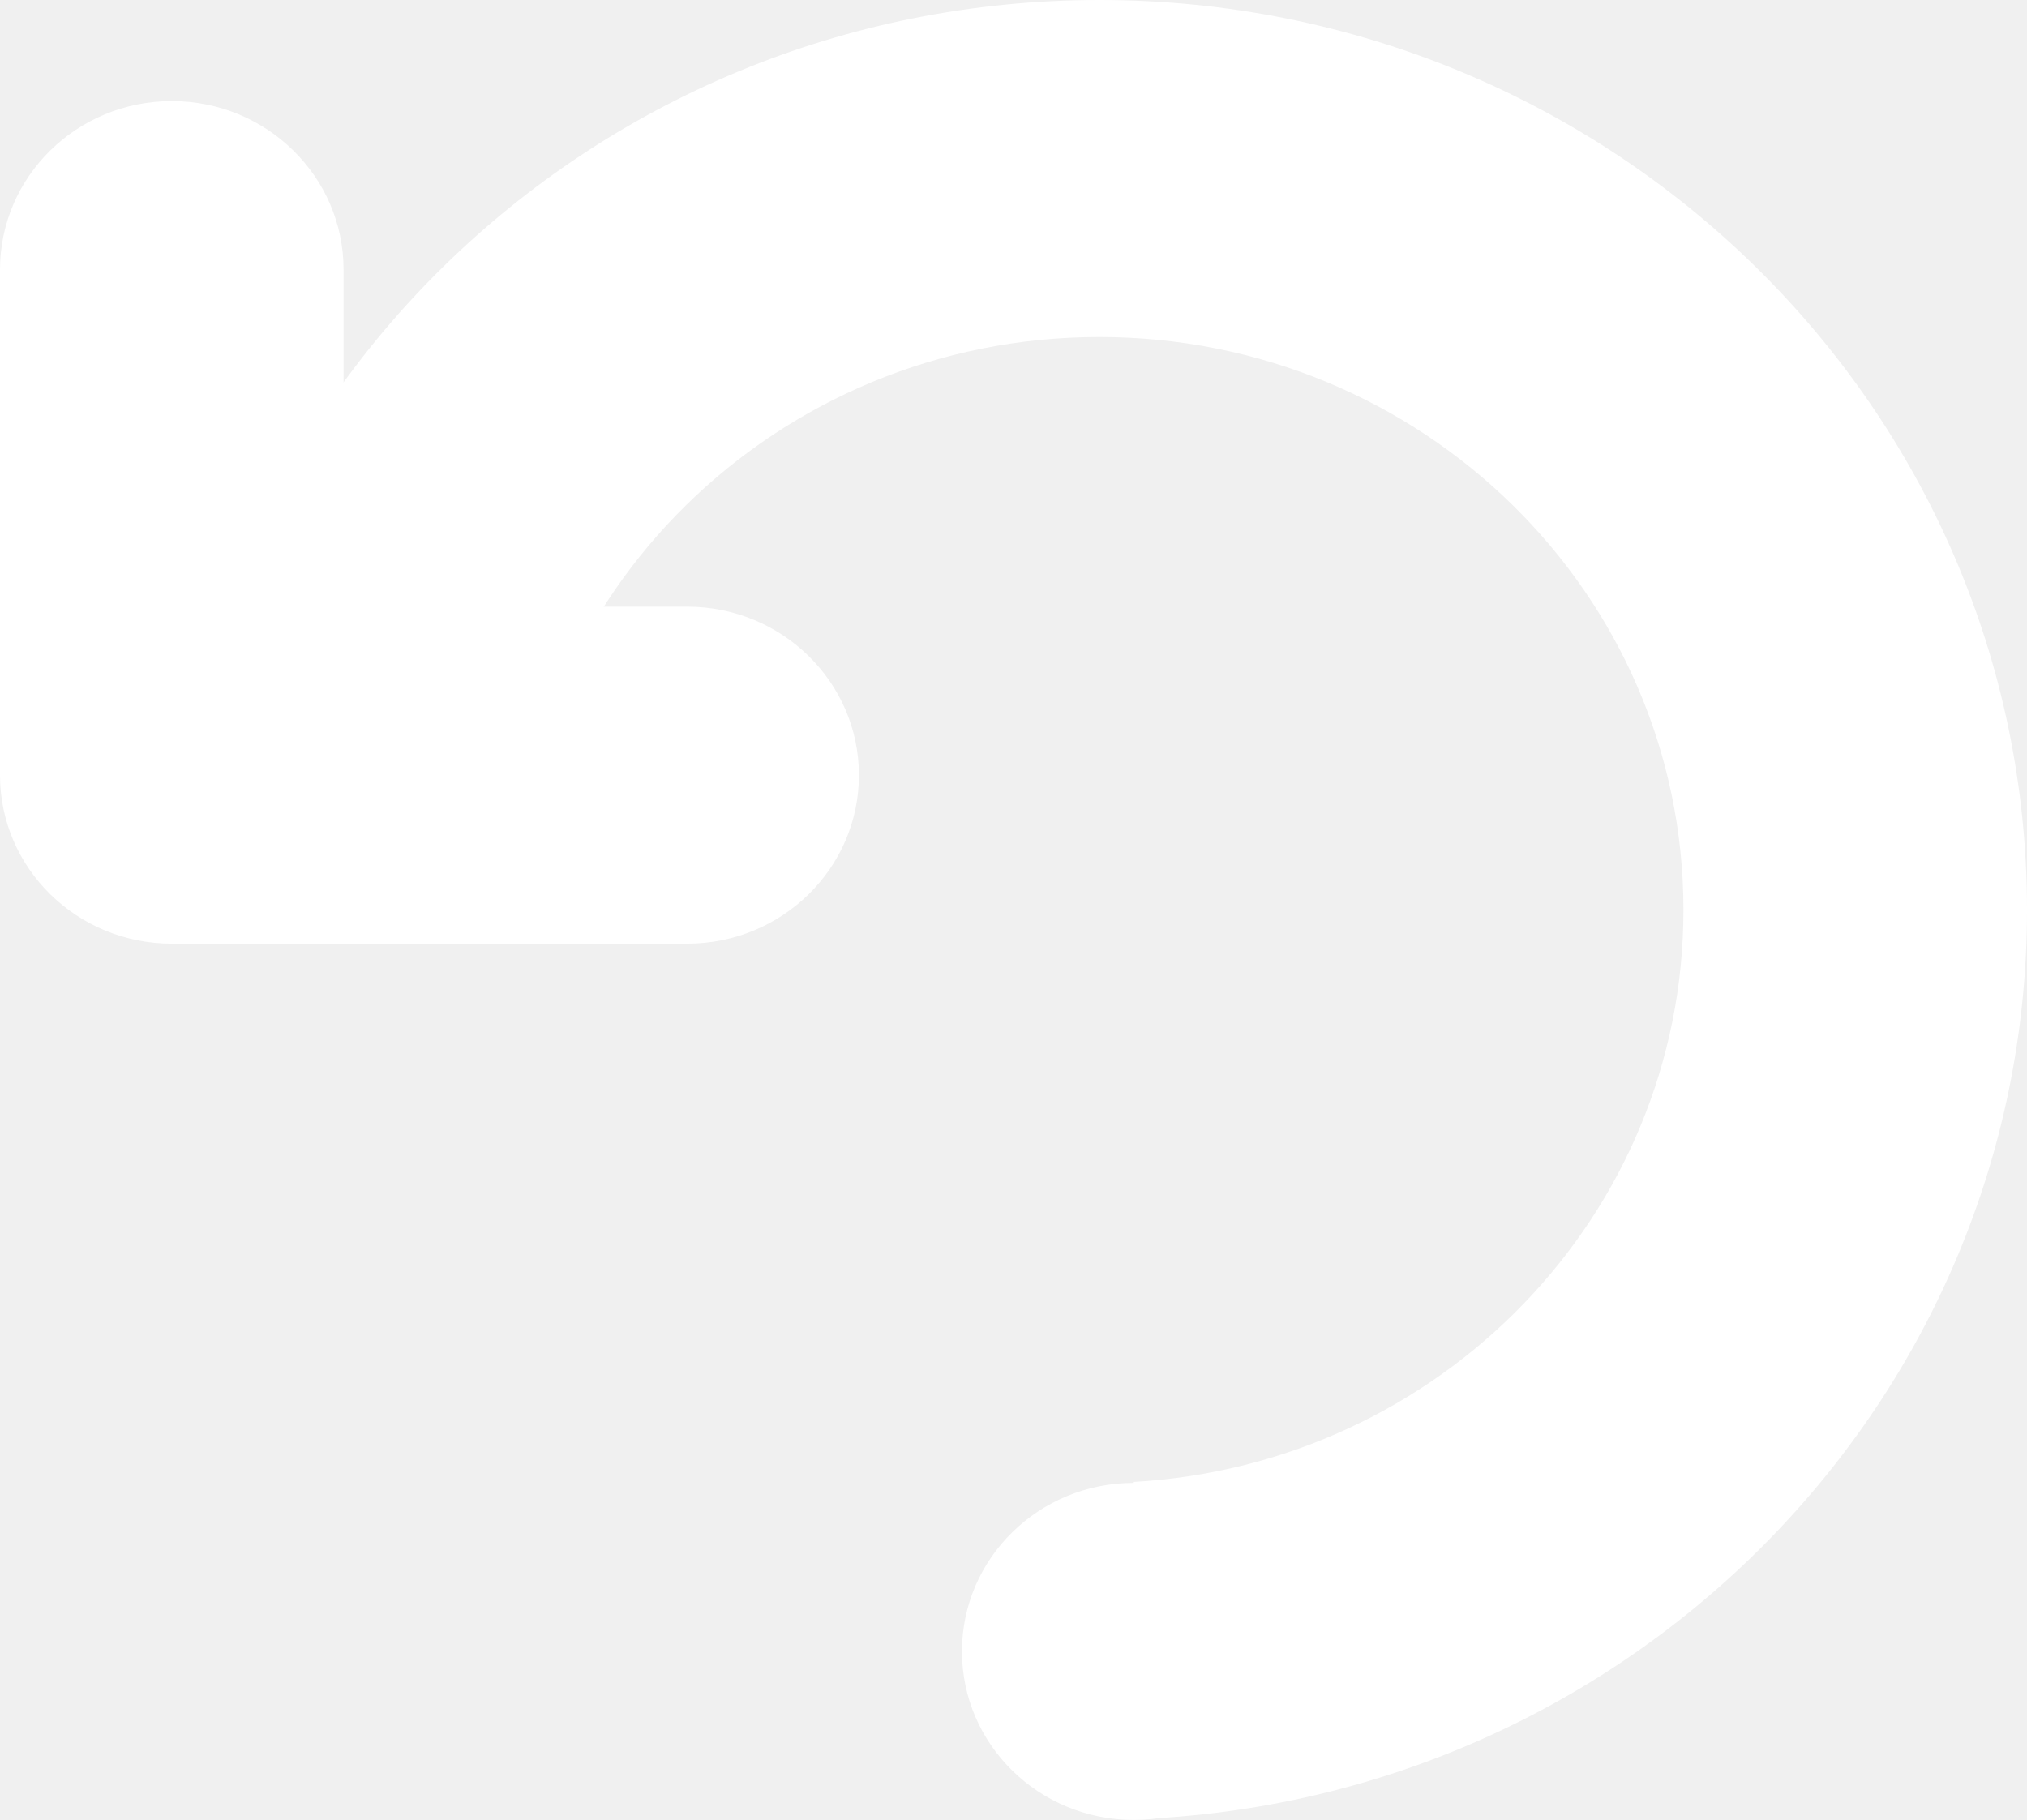
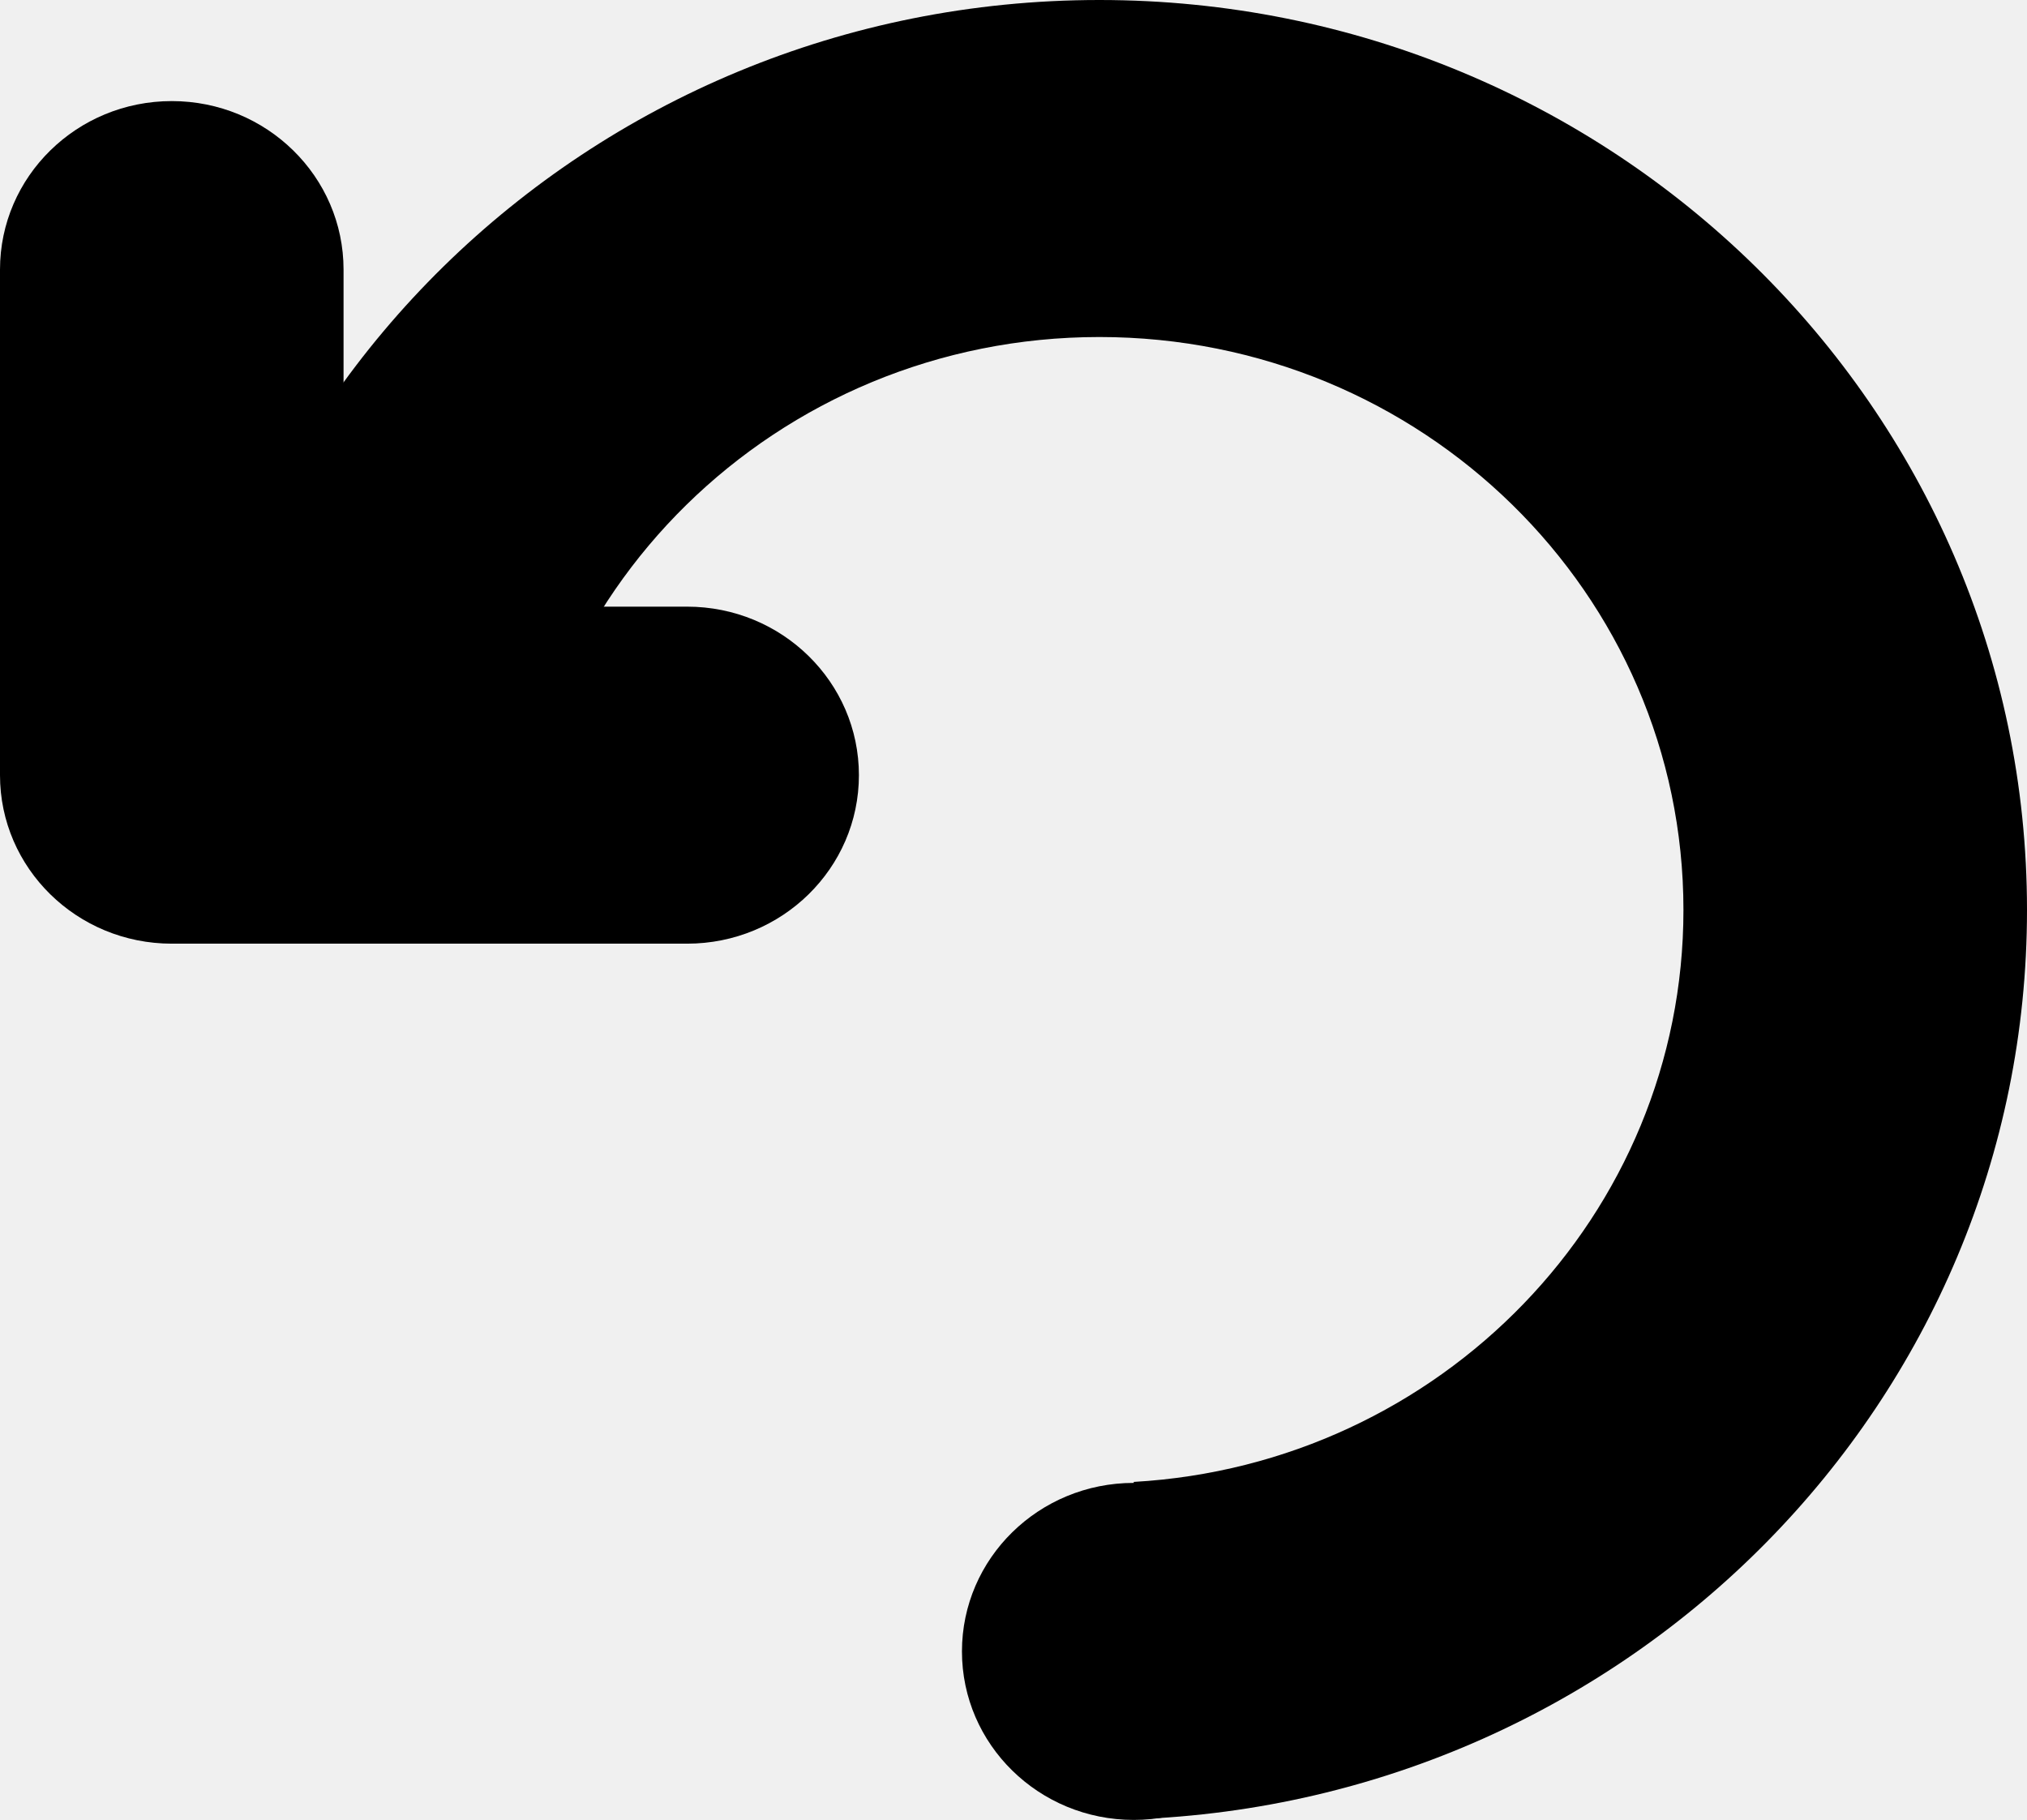
<svg xmlns="http://www.w3.org/2000/svg" width="49" height="44" viewBox="0 0 49 44" fill="none">
-   <path fill-rule="evenodd" clip-rule="evenodd" d="M4.153 2.444C6.446 2.444 8.305 4.268 8.305 6.519V14.667H16.61C18.904 14.667 20.763 16.491 20.763 18.741C20.763 20.991 18.904 22.815 16.61 22.815H4.153C1.859 22.815 0 20.991 0 18.741V6.519C0 4.268 1.859 2.444 4.153 2.444Z" fill="white" />
-   <path d="M12.458 22C12.458 14.35 18.779 8.148 26.576 8.148C34.374 8.148 40.695 14.35 40.695 22C40.695 29.377 34.818 35.407 27.407 35.828V43.985C39.406 43.557 49 33.877 49 22C49 9.85 38.961 0 26.576 0C14.192 0 4.153 9.85 4.153 22C4.153 22.273 4.158 22.544 4.168 22.815H12.482C12.466 22.545 12.458 22.273 12.458 22Z" fill="white" />
-   <path d="M31.559 39.926C31.559 42.176 29.7 44 27.407 44C25.113 44 23.254 42.176 23.254 39.926C23.254 37.676 25.113 35.852 27.407 35.852C29.7 35.852 31.559 37.676 31.559 39.926Z" fill="white" />
+   <path fill-rule="evenodd" clip-rule="evenodd" d="M4.153 2.444C6.446 2.444 8.305 4.268 8.305 6.519V14.667H16.61C18.904 14.667 20.763 16.491 20.763 18.741C20.763 20.991 18.904 22.815 16.61 22.815H4.153C1.859 22.815 0 20.991 0 18.741V6.519C0 4.268 1.859 2.444 4.153 2.444Z" fill="currentColor" />
+   <path d="M12.458 22C12.458 14.35 18.779 8.148 26.576 8.148C34.374 8.148 40.695 14.35 40.695 22C40.695 29.377 34.818 35.407 27.407 35.828V43.985C39.406 43.557 49 33.877 49 22C49 9.85 38.961 0 26.576 0C14.192 0 4.153 9.85 4.153 22C4.153 22.273 4.158 22.544 4.168 22.815H12.482C12.466 22.545 12.458 22.273 12.458 22Z" fill="currentColor" />
+   <path d="M31.559 39.926C31.559 42.176 29.7 44 27.407 44C25.113 44 23.254 42.176 23.254 39.926C23.254 37.676 25.113 35.852 27.407 35.852C29.7 35.852 31.559 37.676 31.559 39.926Z" fill="currentColor" />
</svg>
